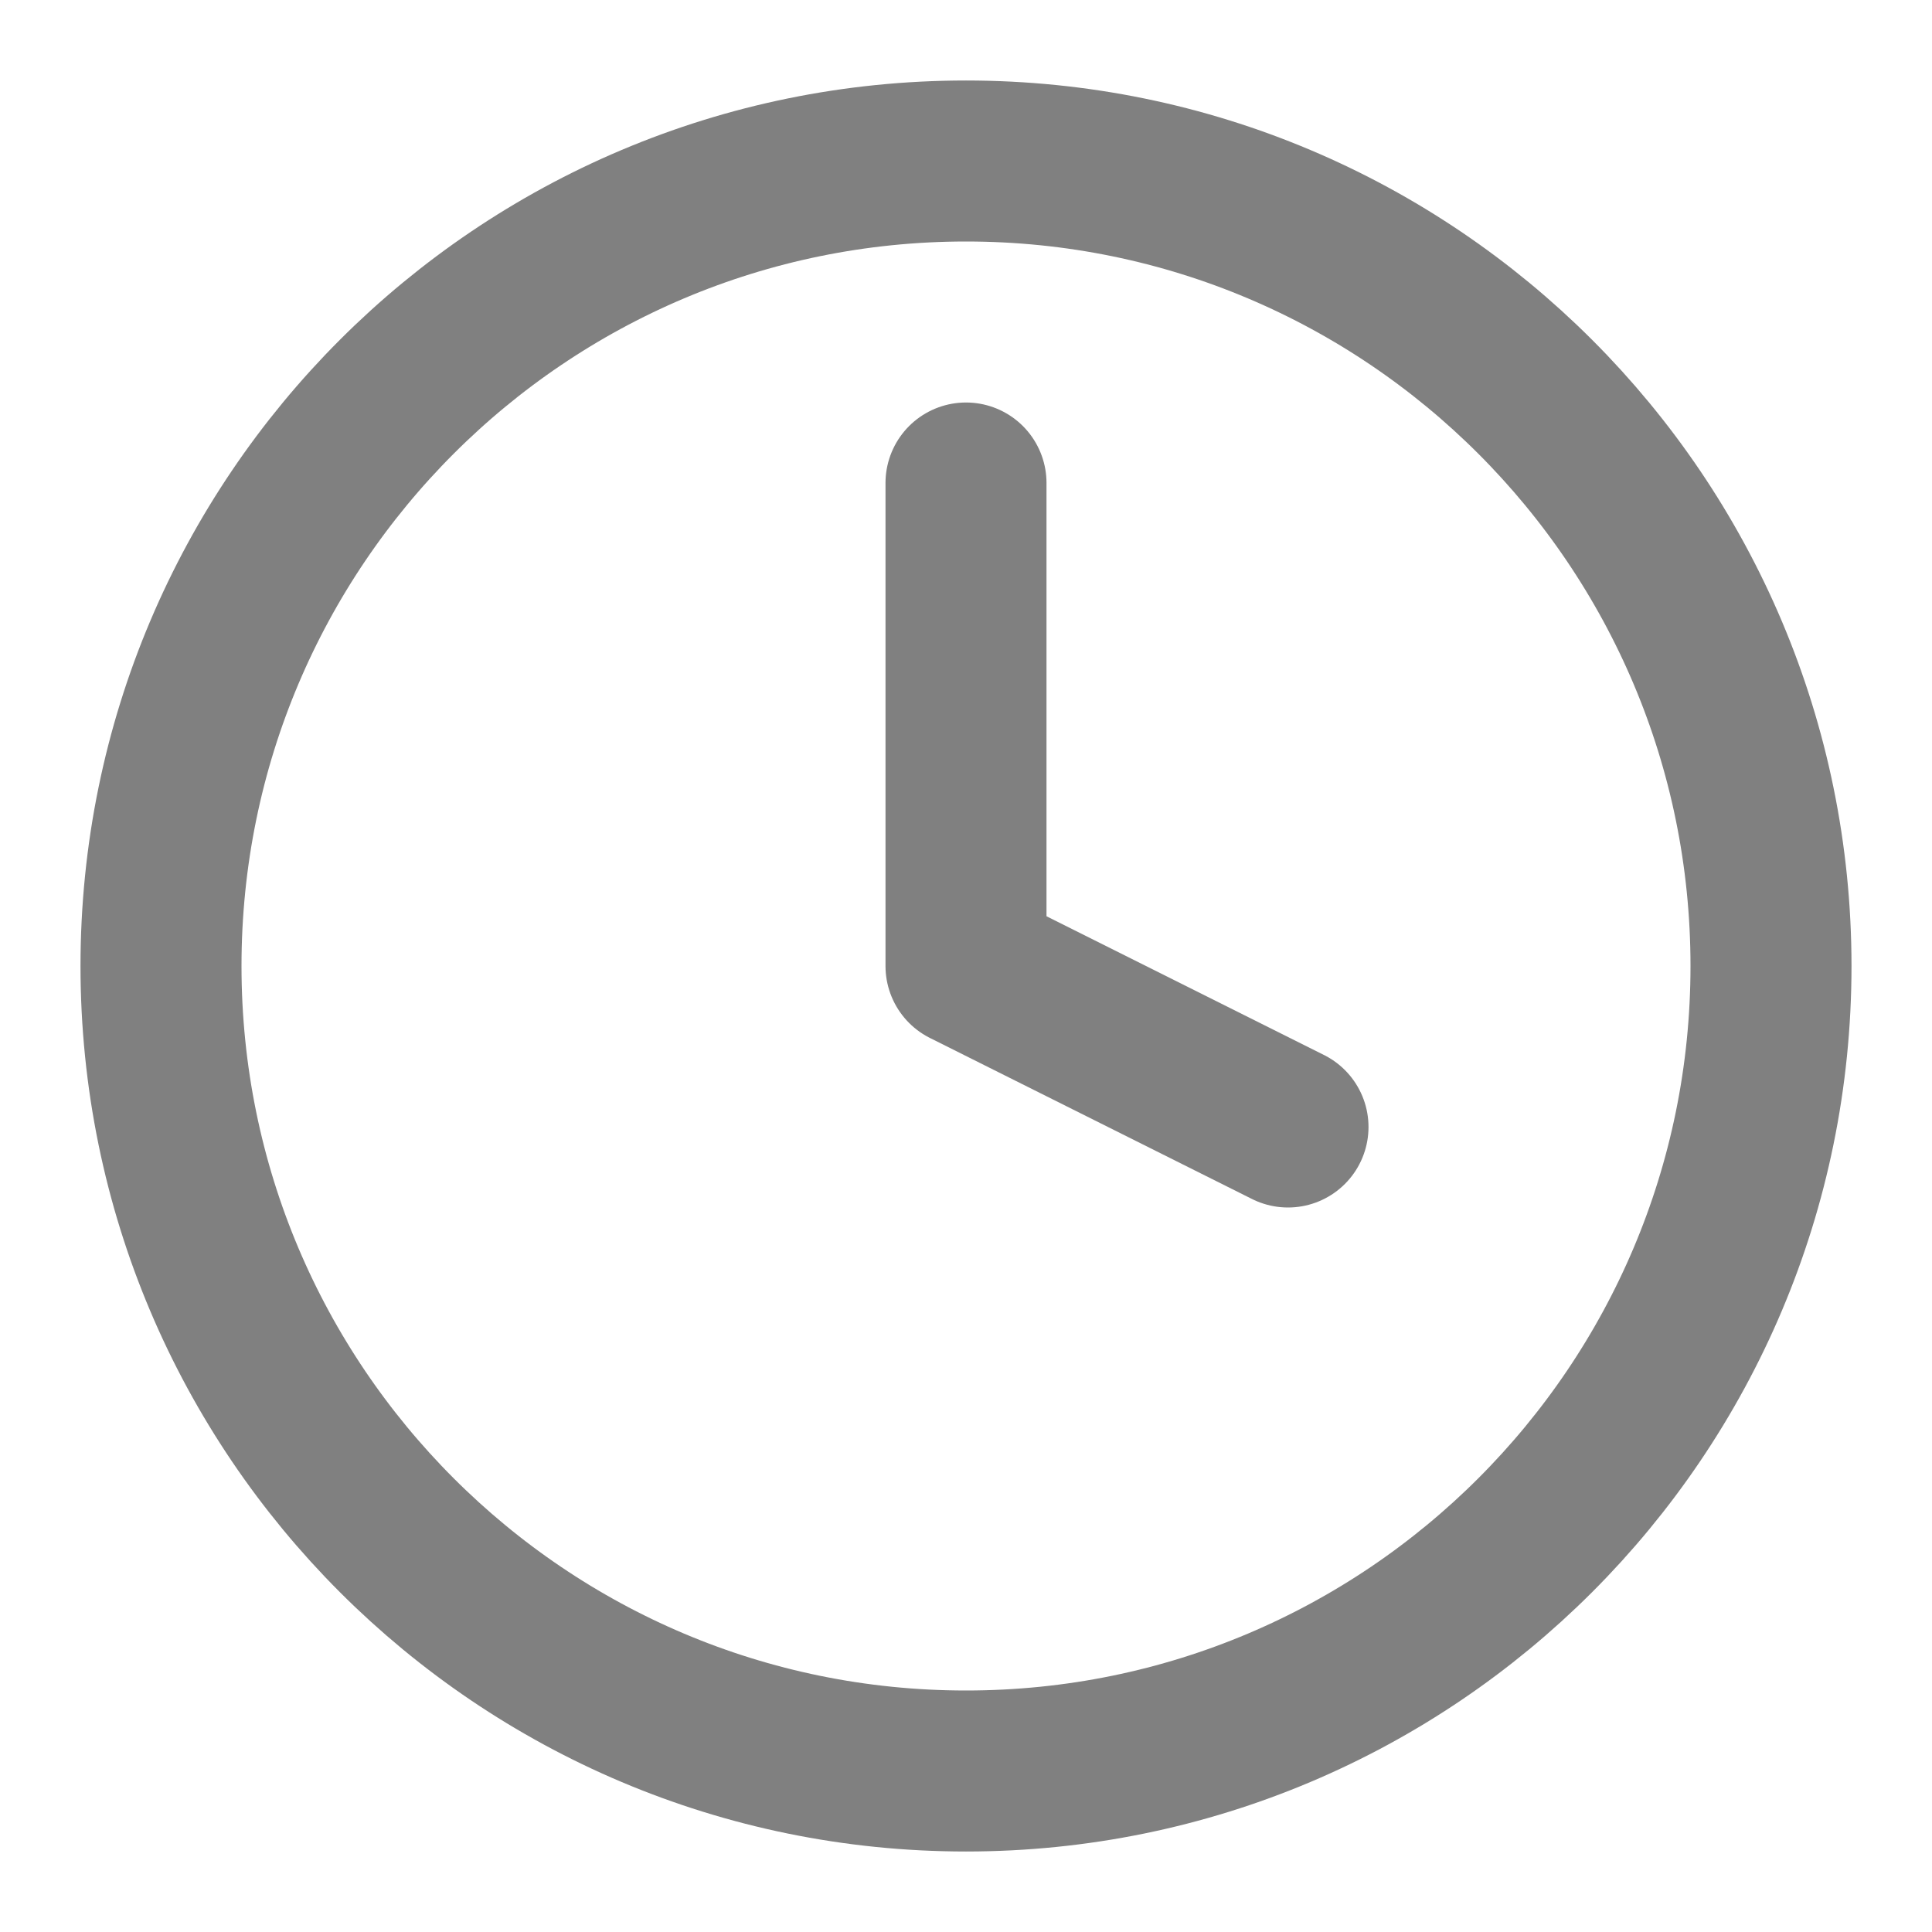
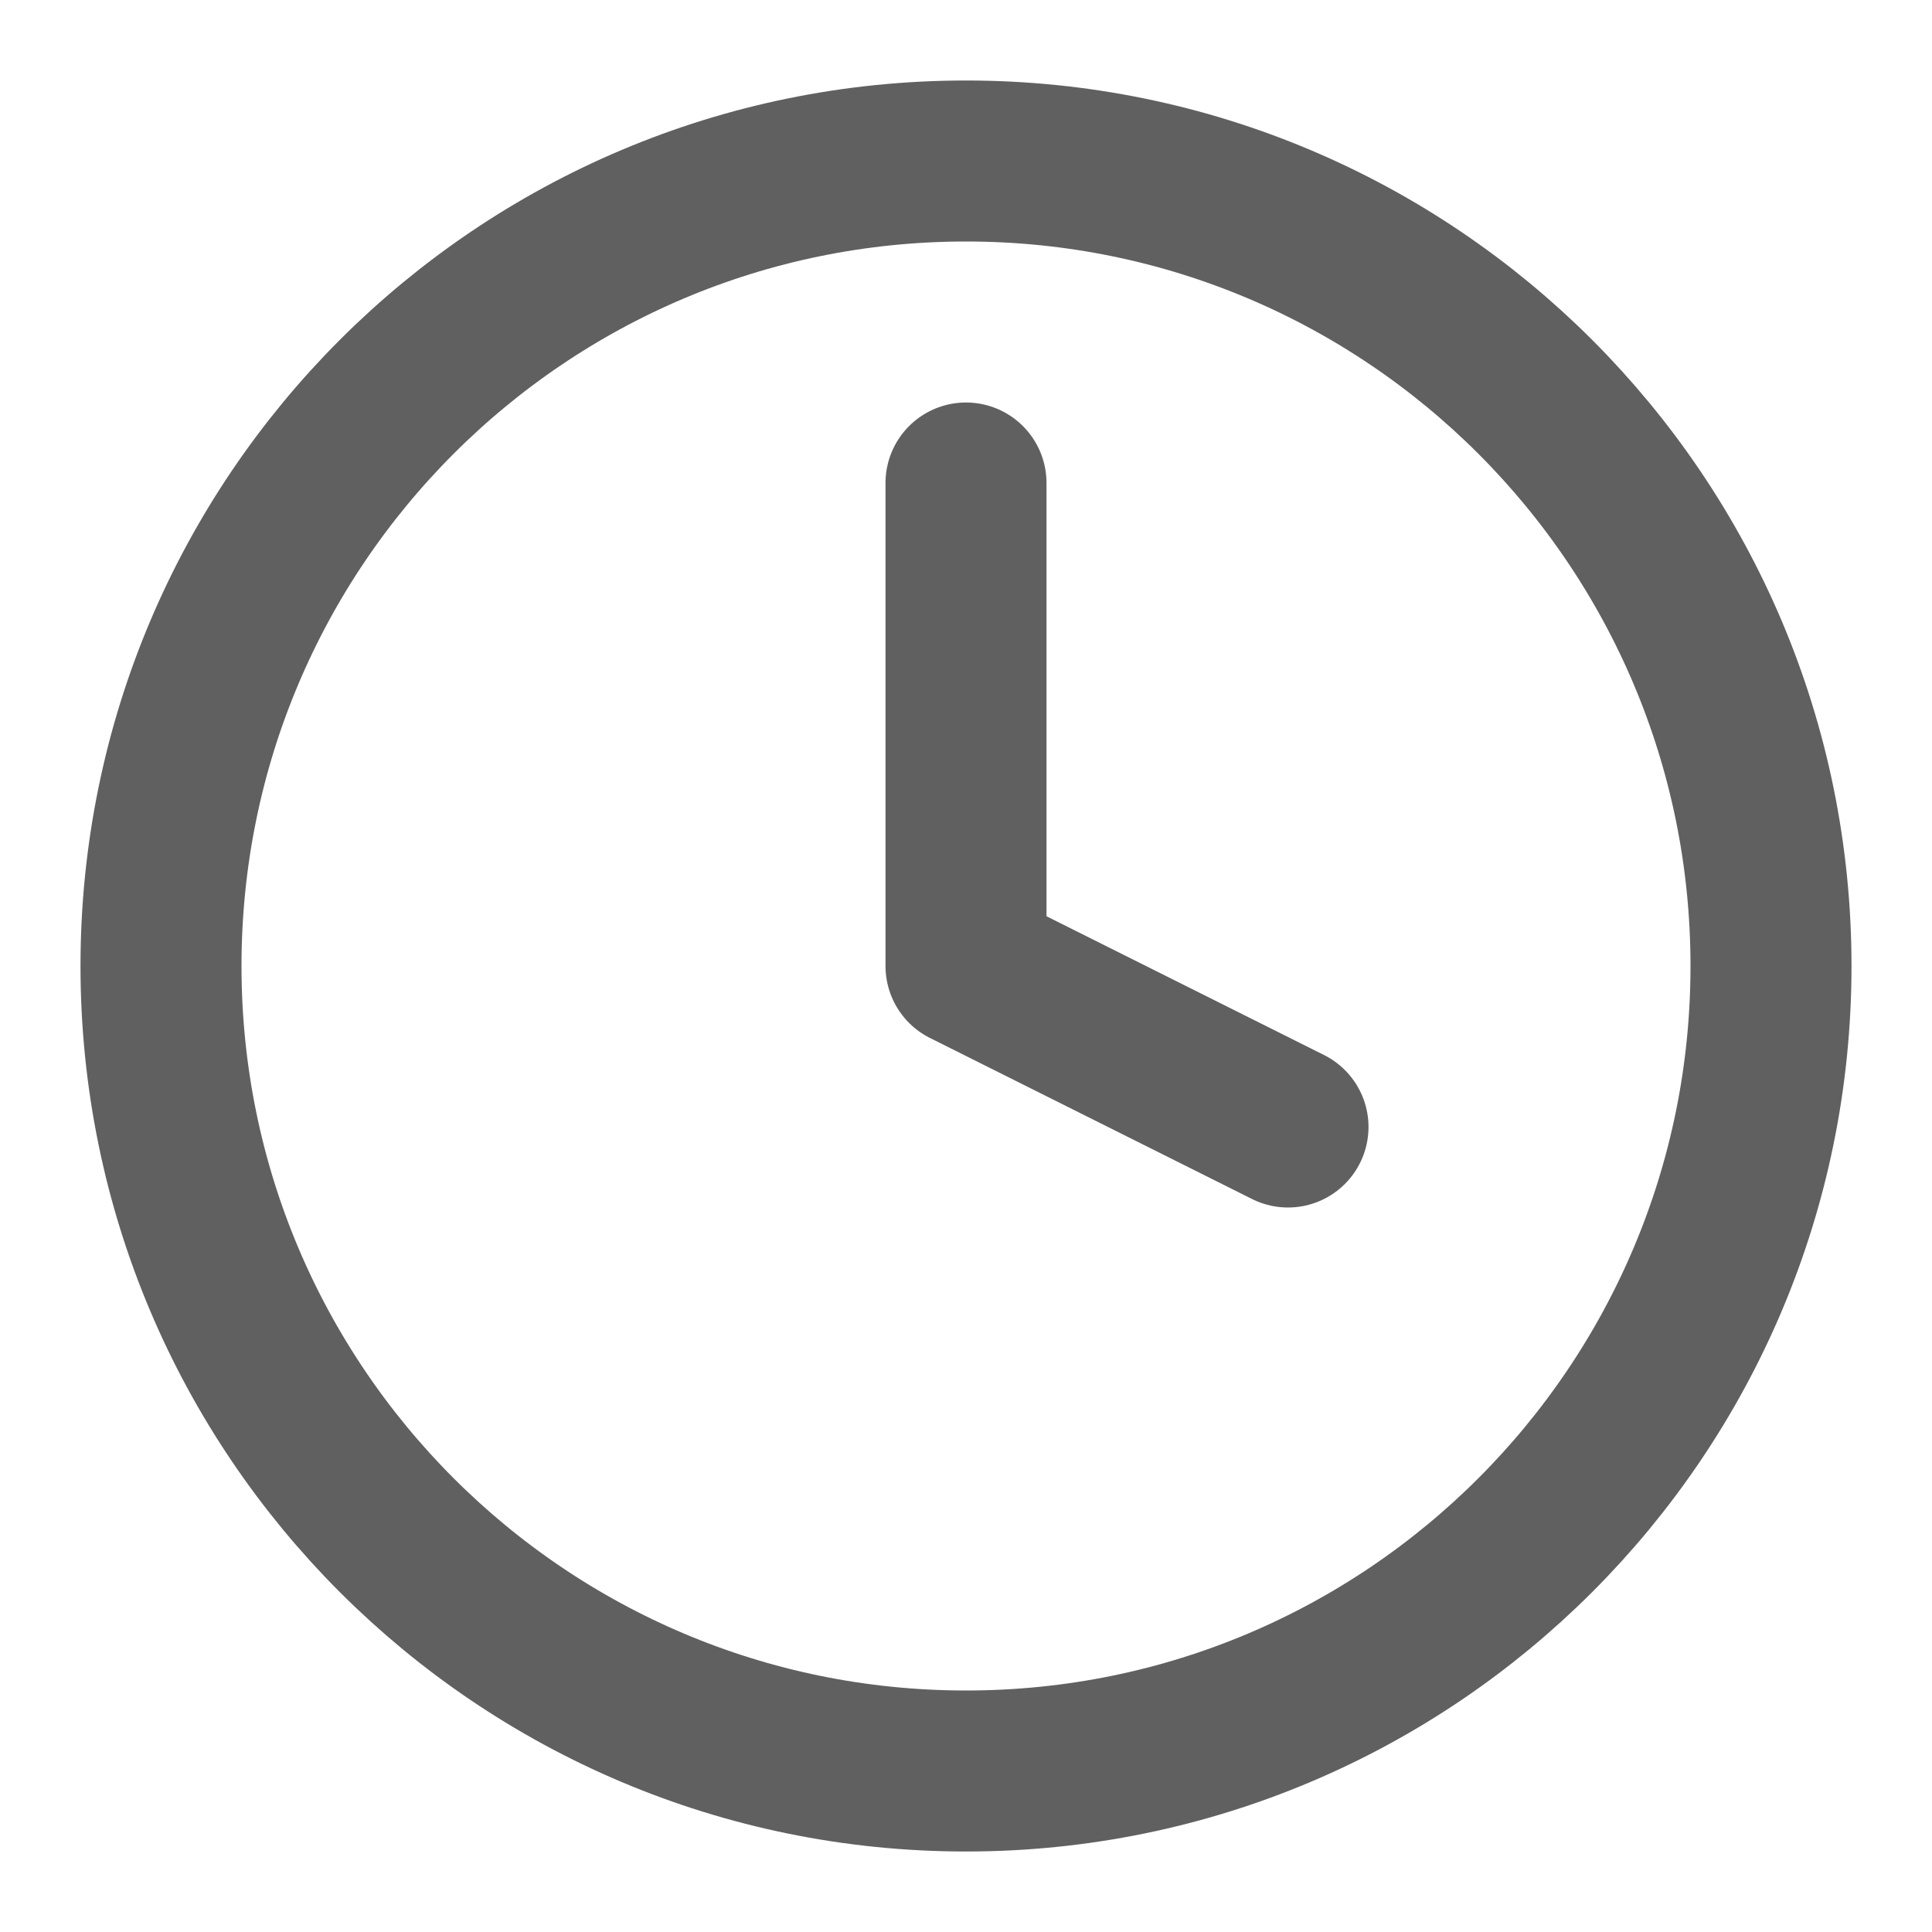
- <svg xmlns="http://www.w3.org/2000/svg" width="24" height="24" viewBox="0 0 24 24" fill="none" stroke="currentColor" stroke-width="2" stroke-linecap="round" stroke-linejoin="round" class="feather feather-clock" version="1.1" id="svg4626">
-   <defs id="defs4630" />
-   <circle cx="12" cy="12" r="10" id="circle4622" style="stroke:#808080" />
-   <polyline points="12 6 12 12 16 14" id="polyline4624" style="stroke:#808080" />
+ <svg xmlns="http://www.w3.org/2000/svg" width="20" height="20" viewBox="0 0 24 24" fill="none" stroke="#606060" stroke-width="2" stroke-linecap="round" stroke-linejoin="round" class="feather feather-clock">
+   <circle cx="12" cy="12" r="10" />
+   <polyline points="12 6 12 12 16 14" />
</svg>
